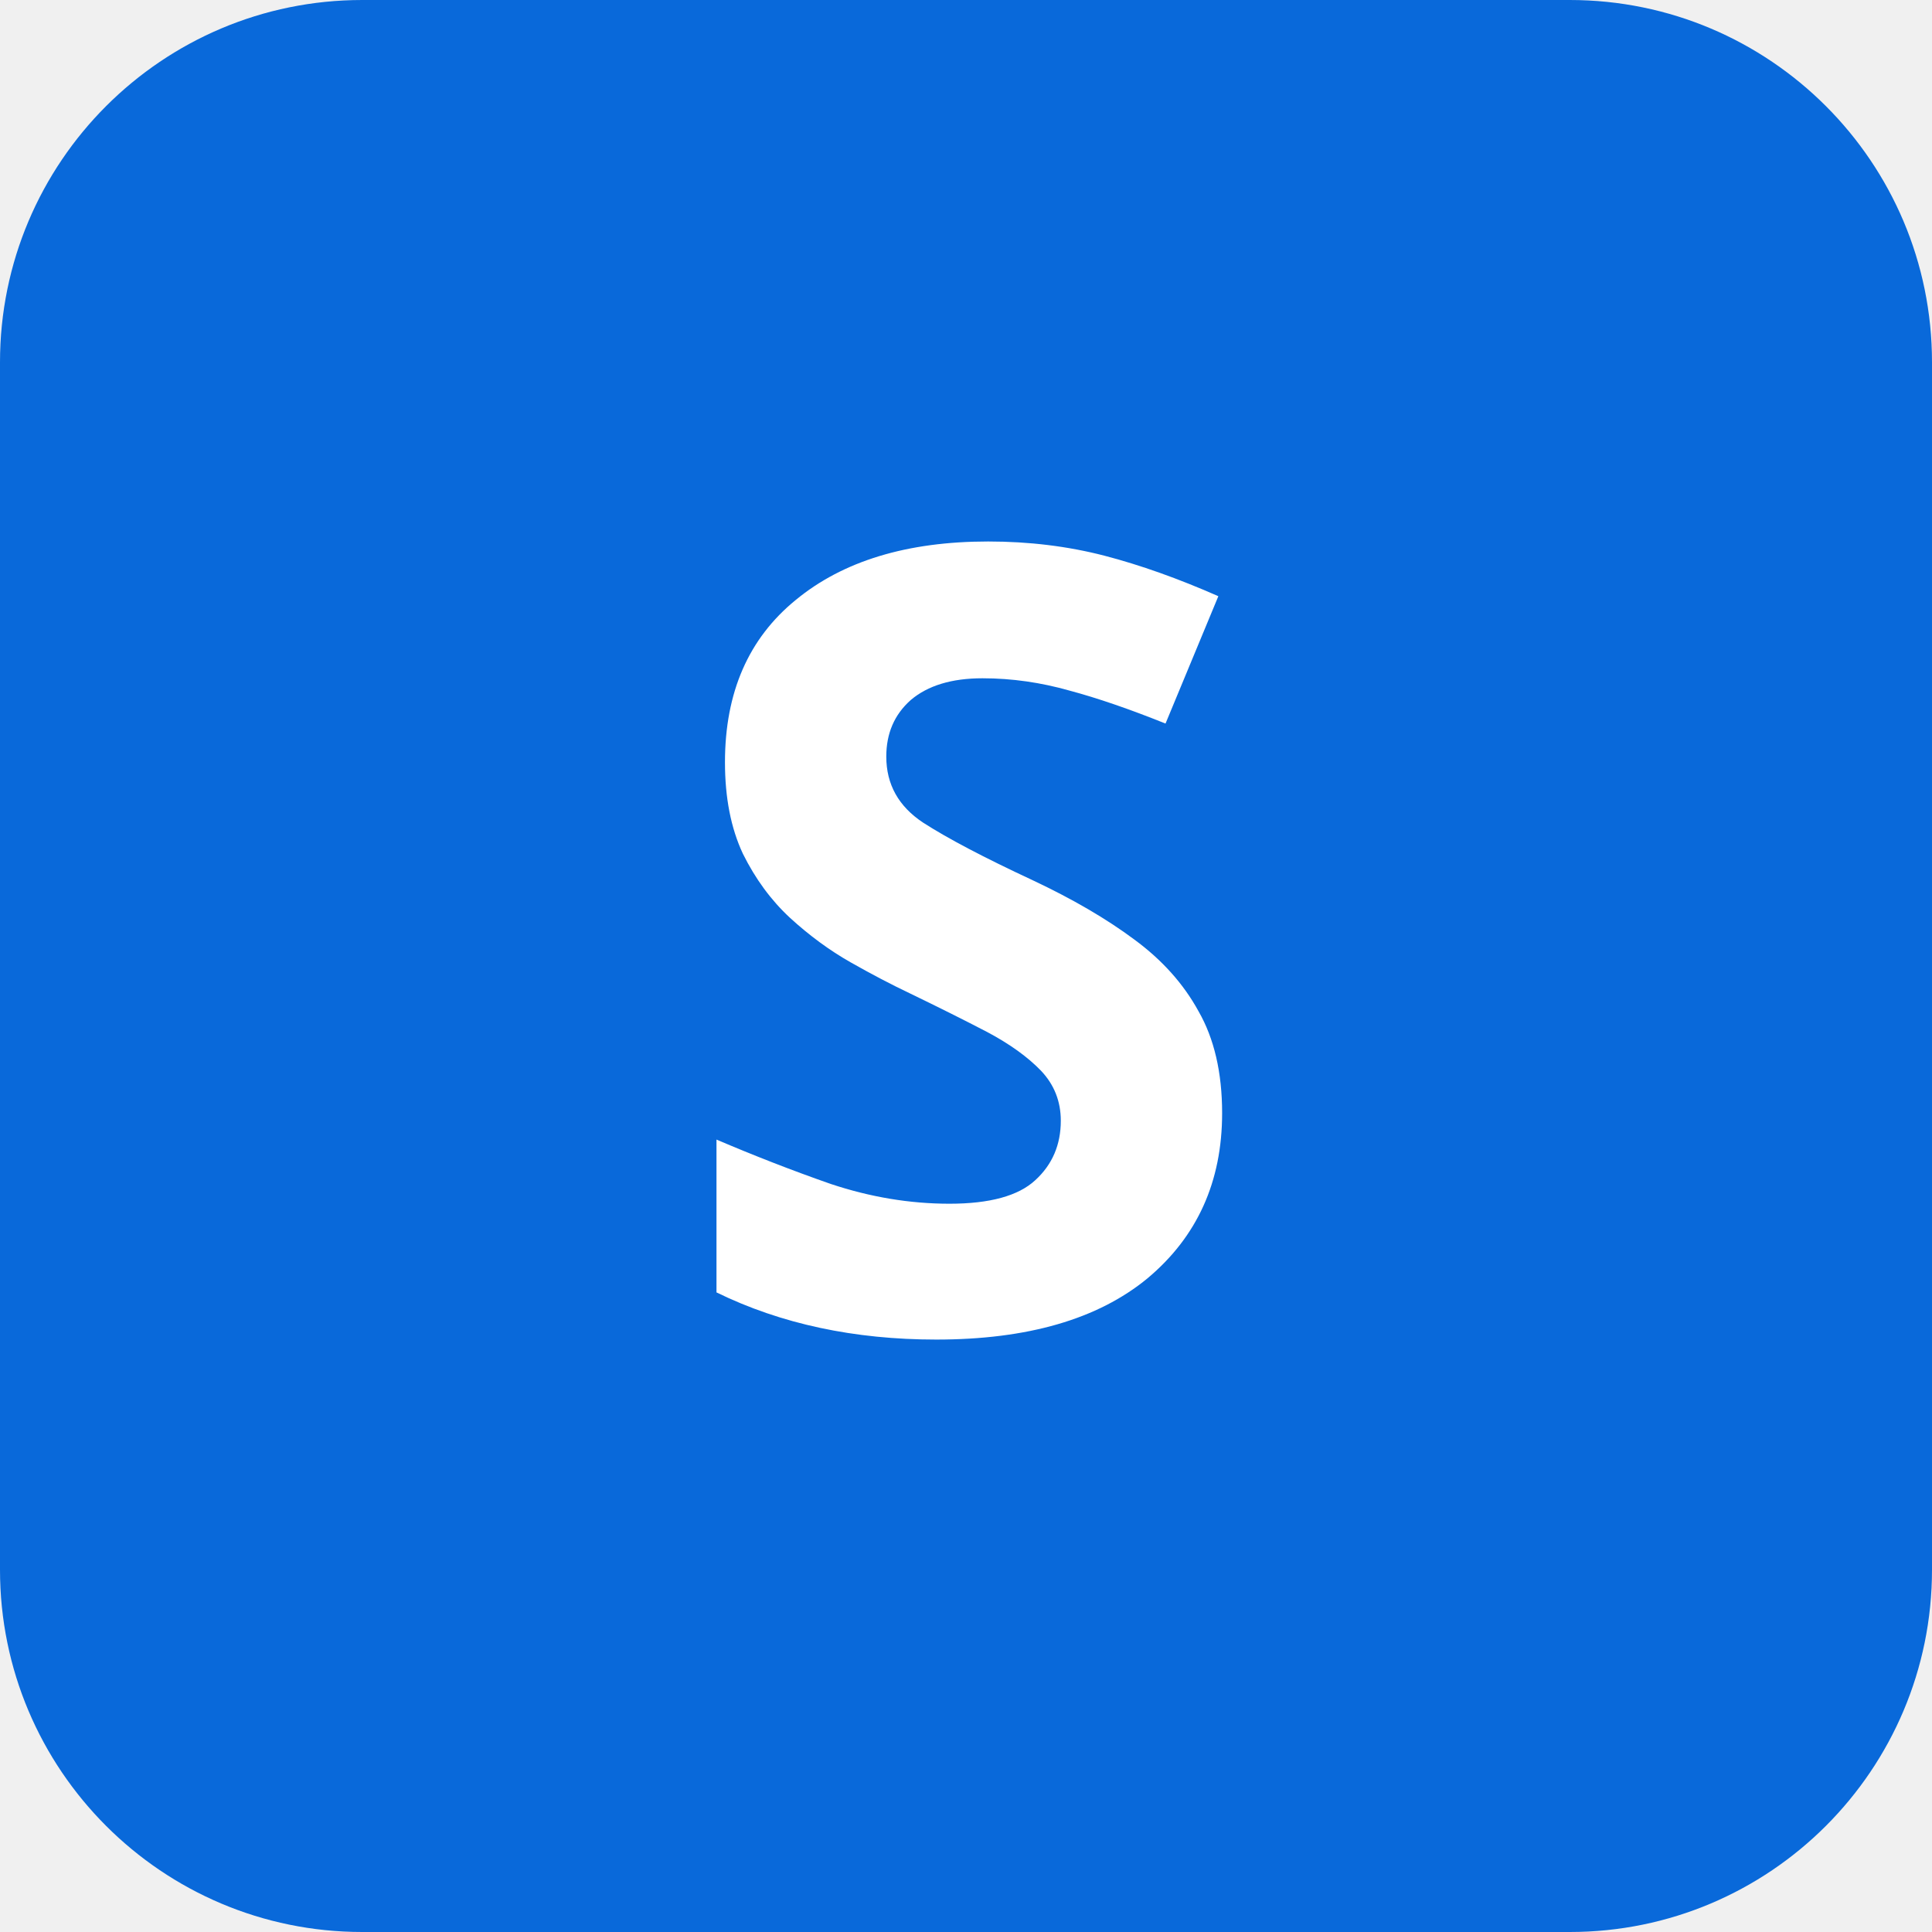
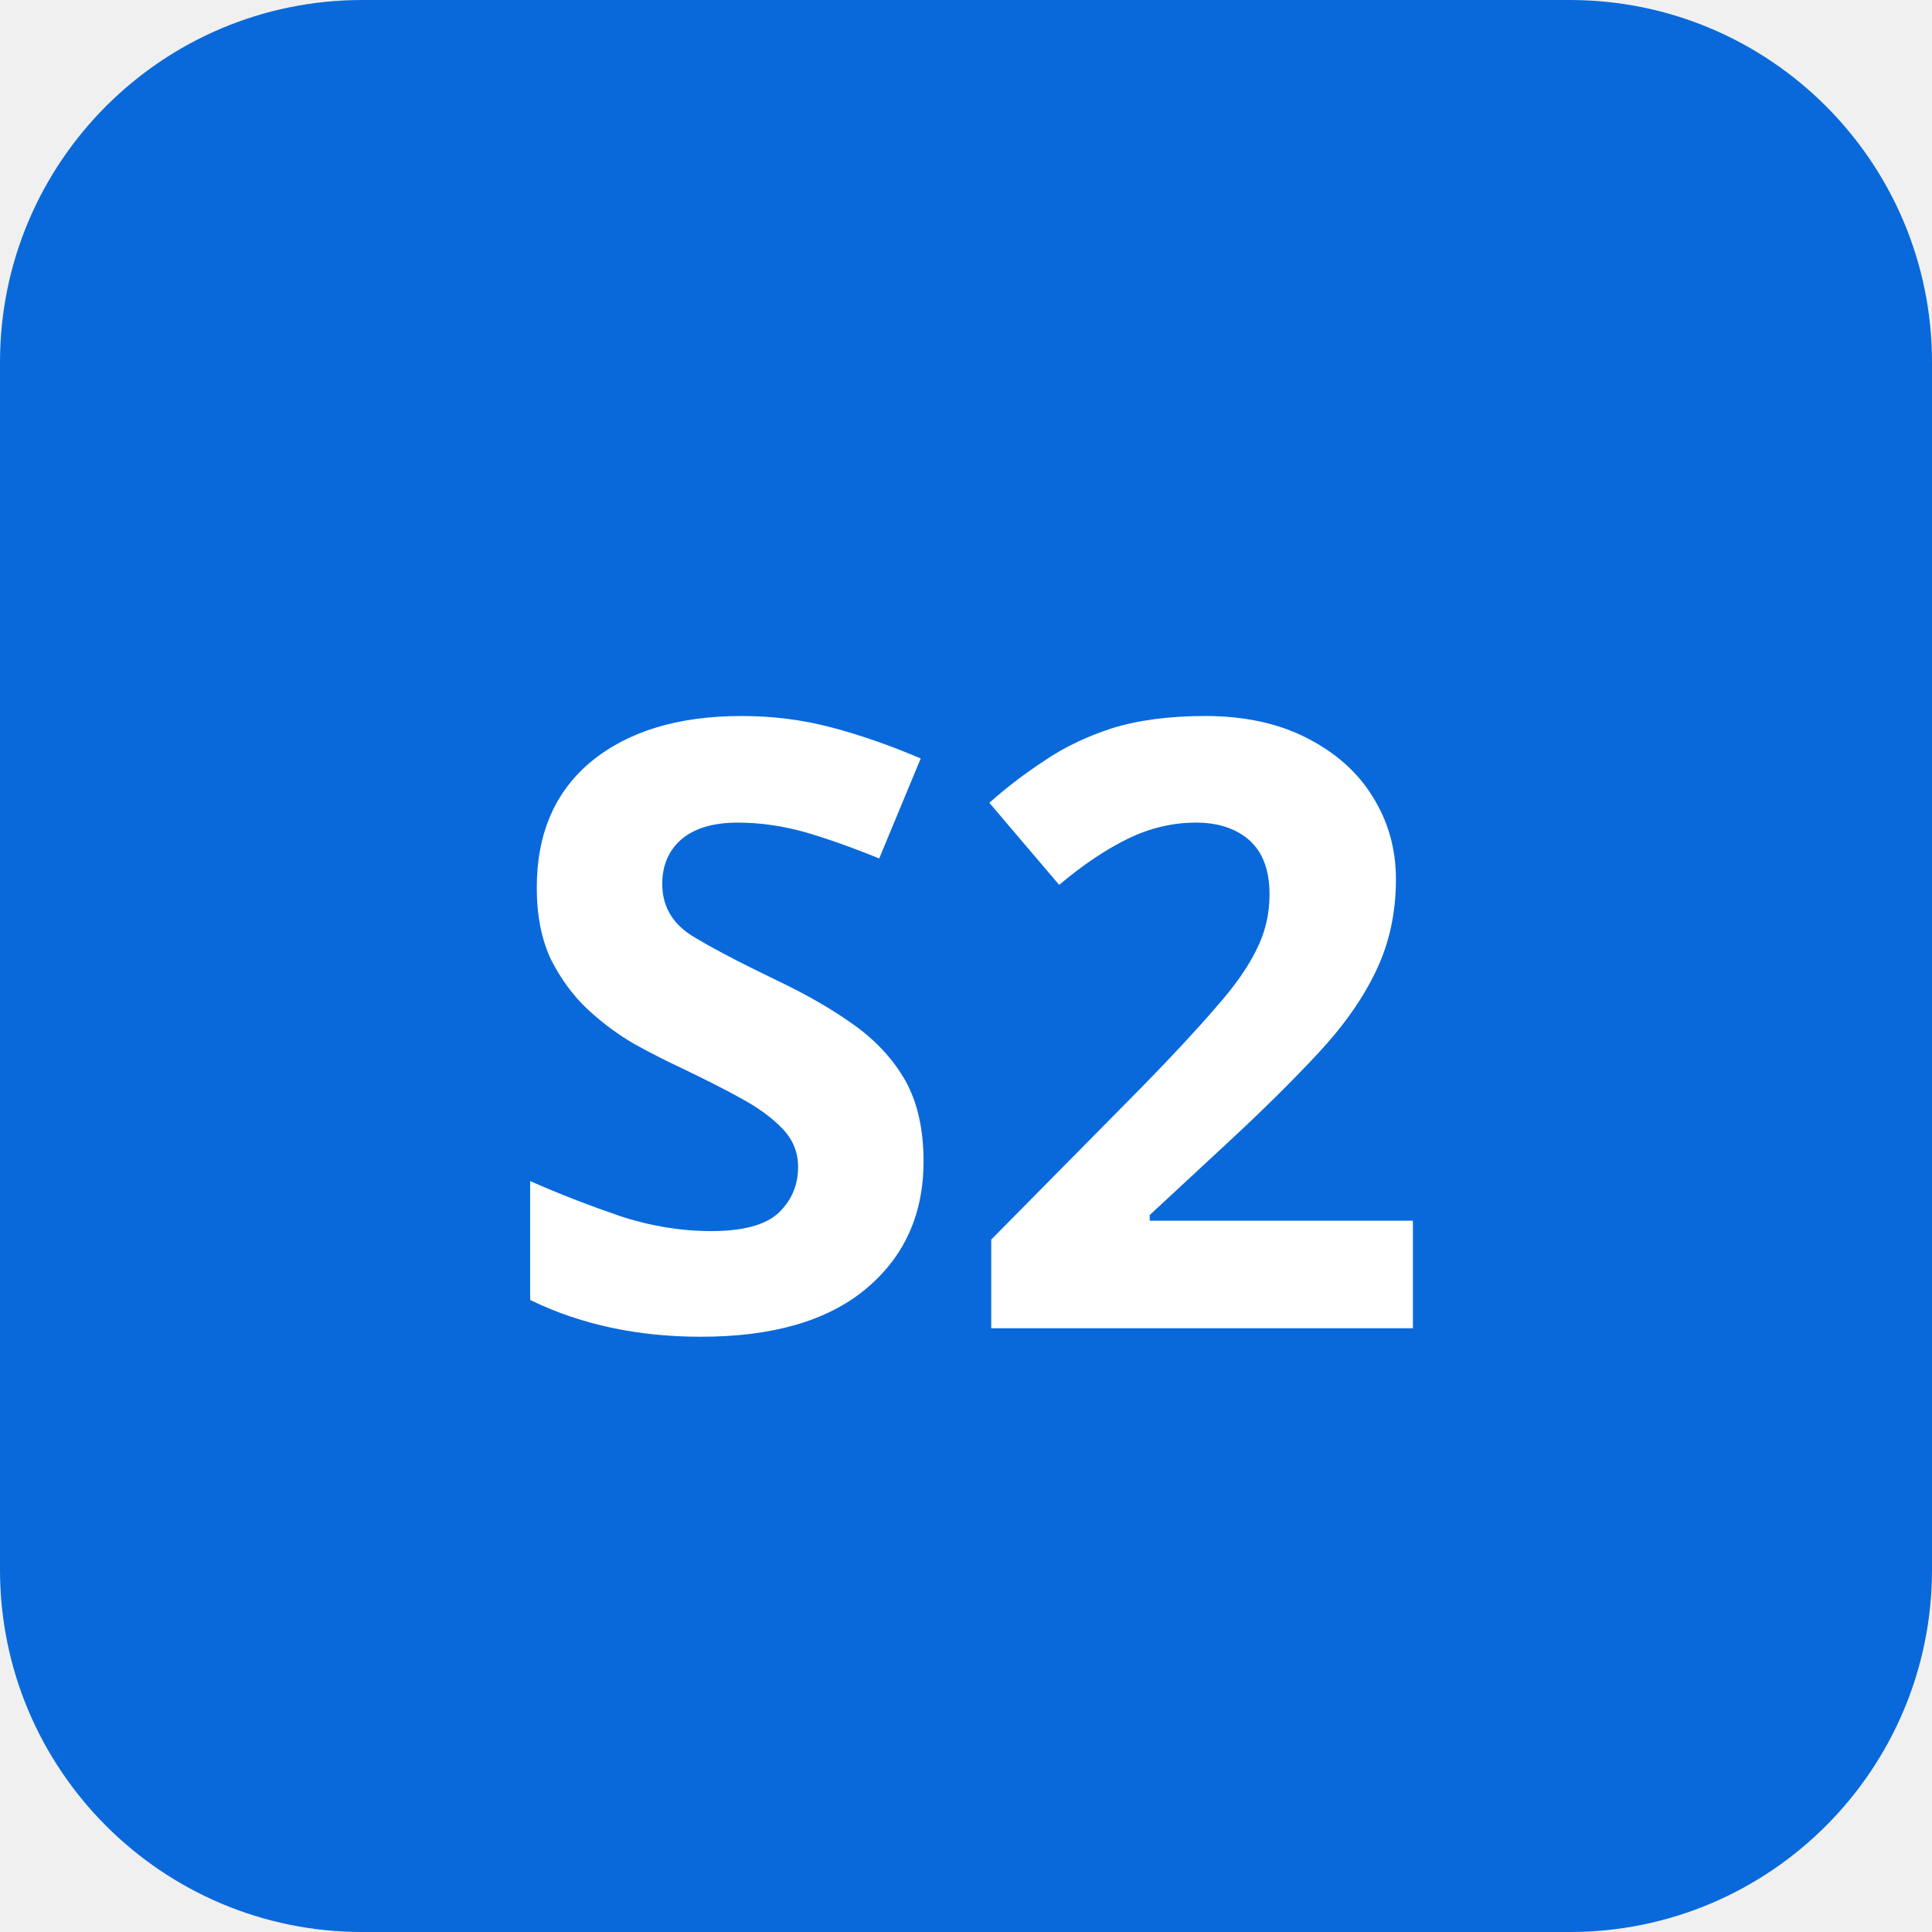
<svg xmlns="http://www.w3.org/2000/svg" viewBox="0 0 32 32">
  <rect width="32" height="32" rx="6" fill="#0969da" />
-   <text x="16" y="22" font-family="system-ui,sans-serif" font-size="18" font-weight="700" fill="white" text-anchor="middle">S</text>
+   <text x="16" y="22" font-family="system-ui,sans-serif" font-size="14" font-weight="700" fill="white" text-anchor="middle">S2</text>
</svg>
